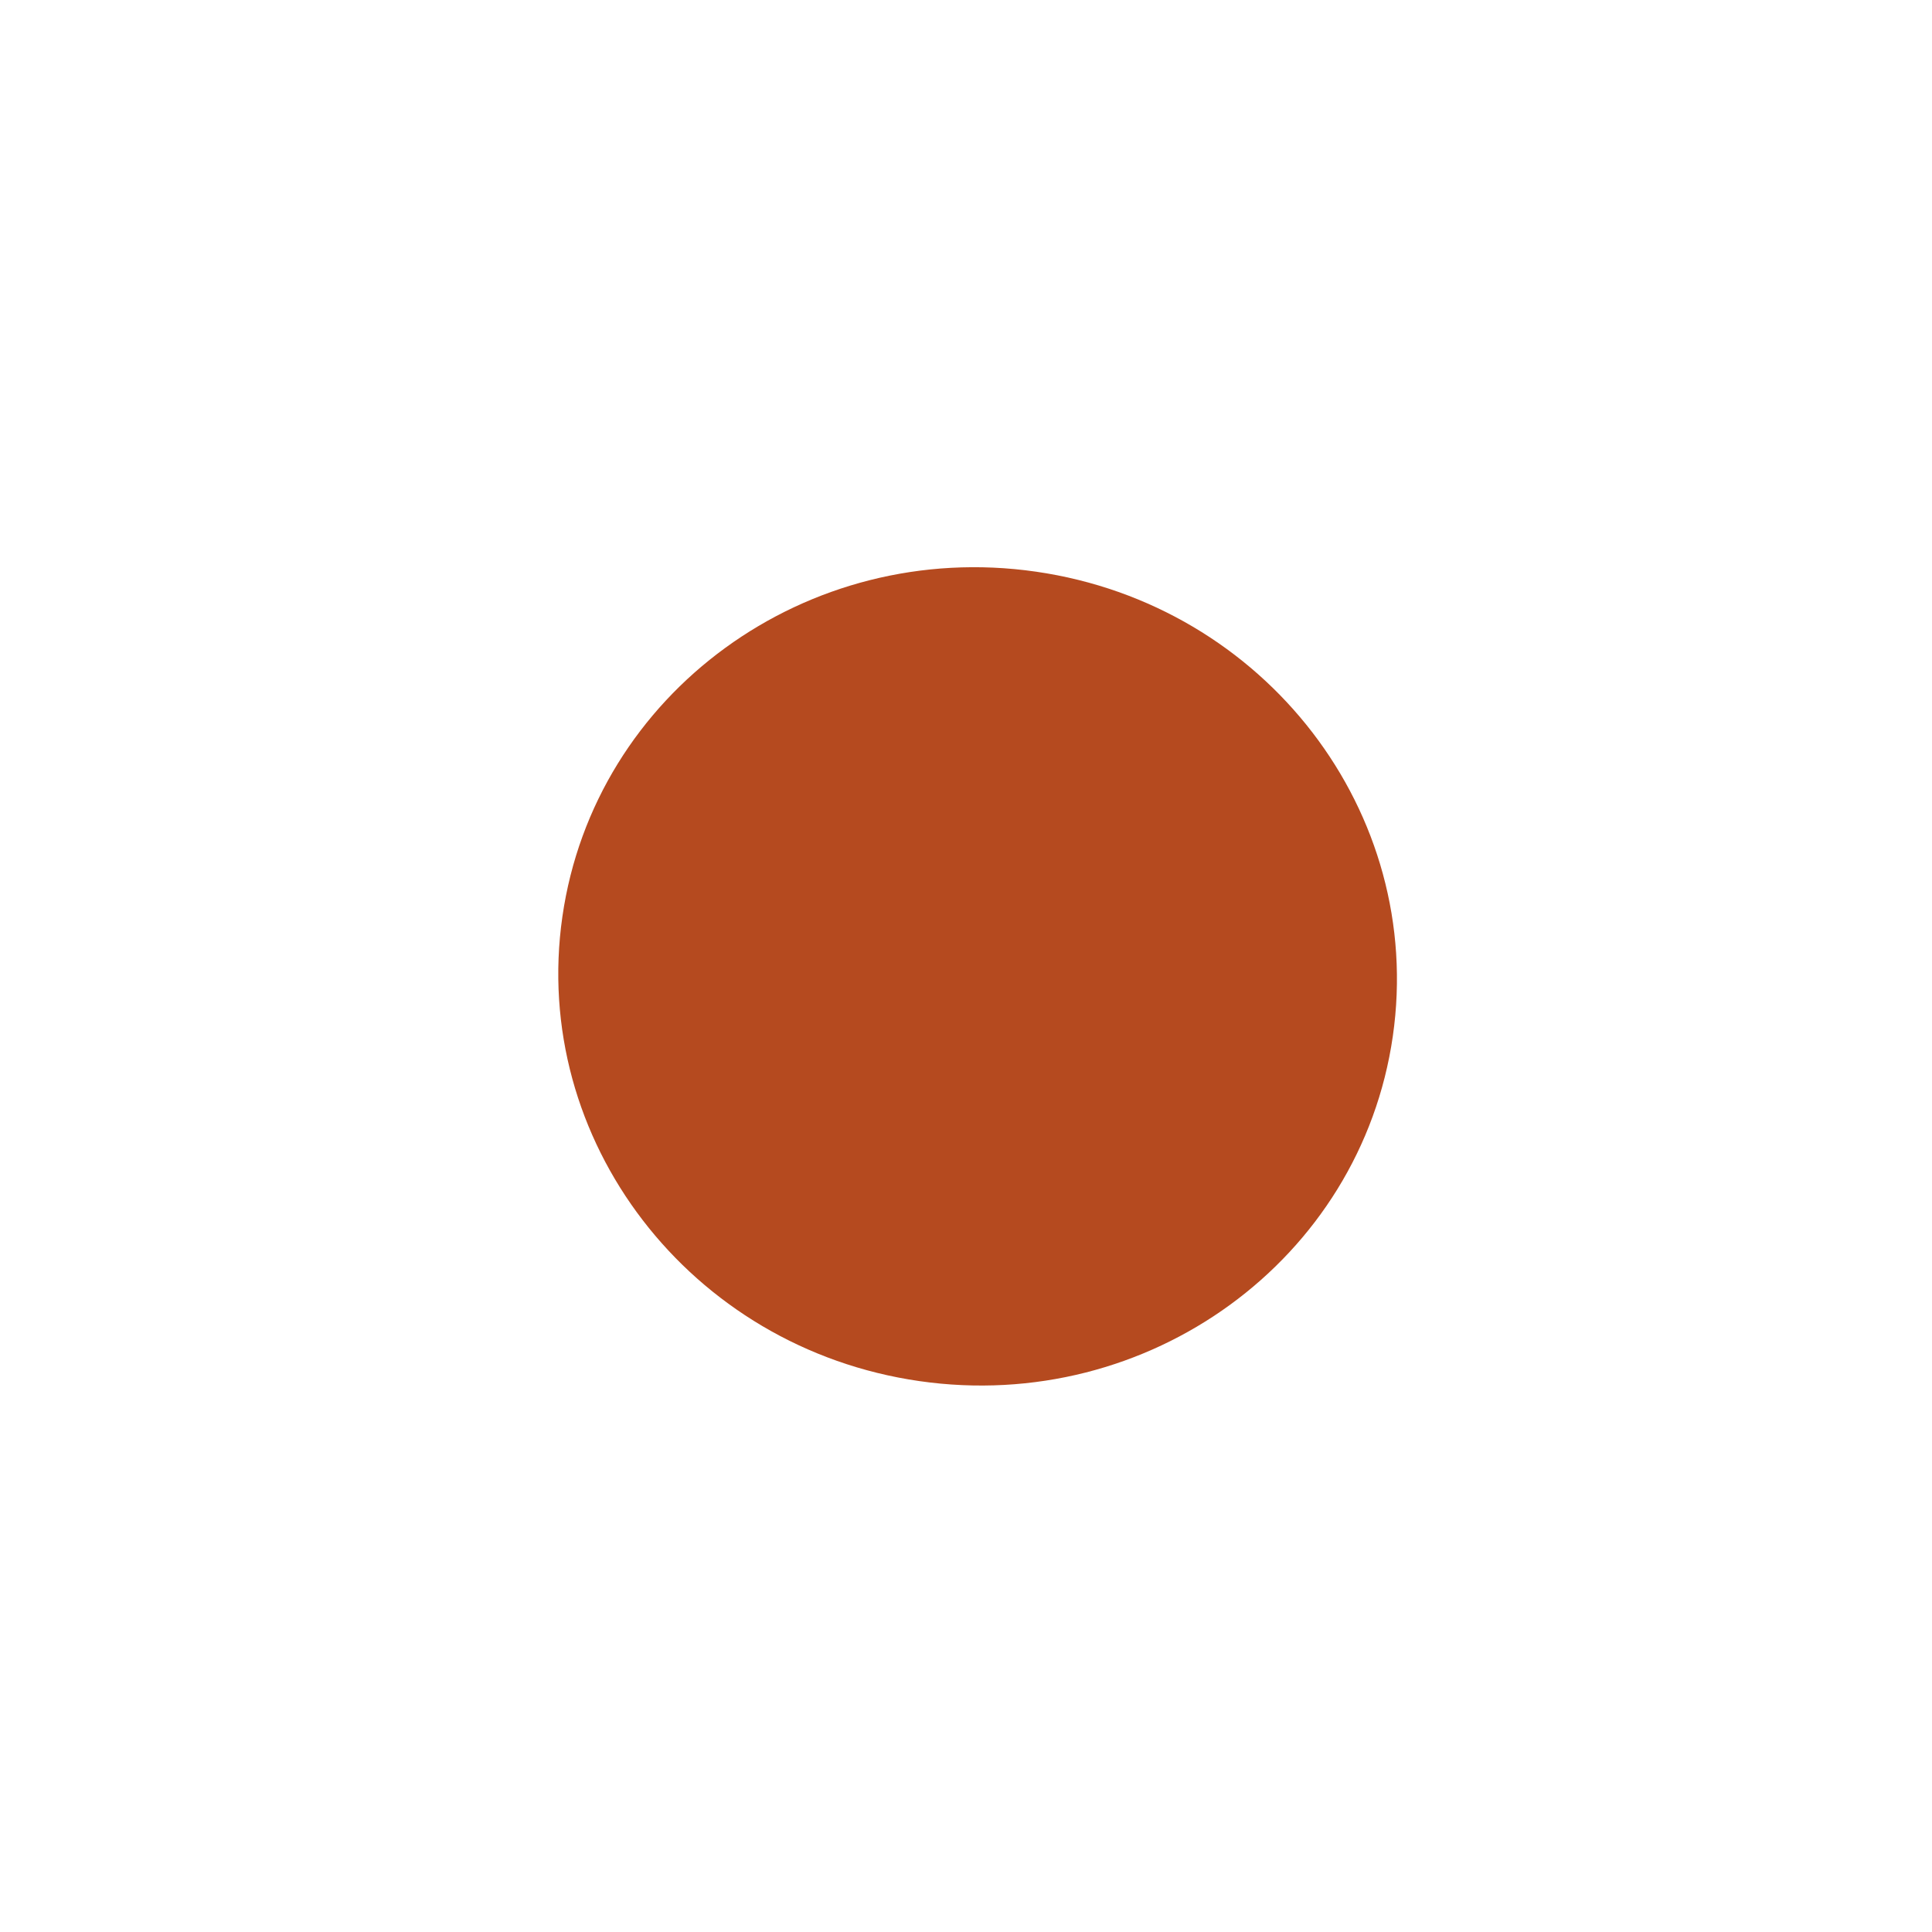
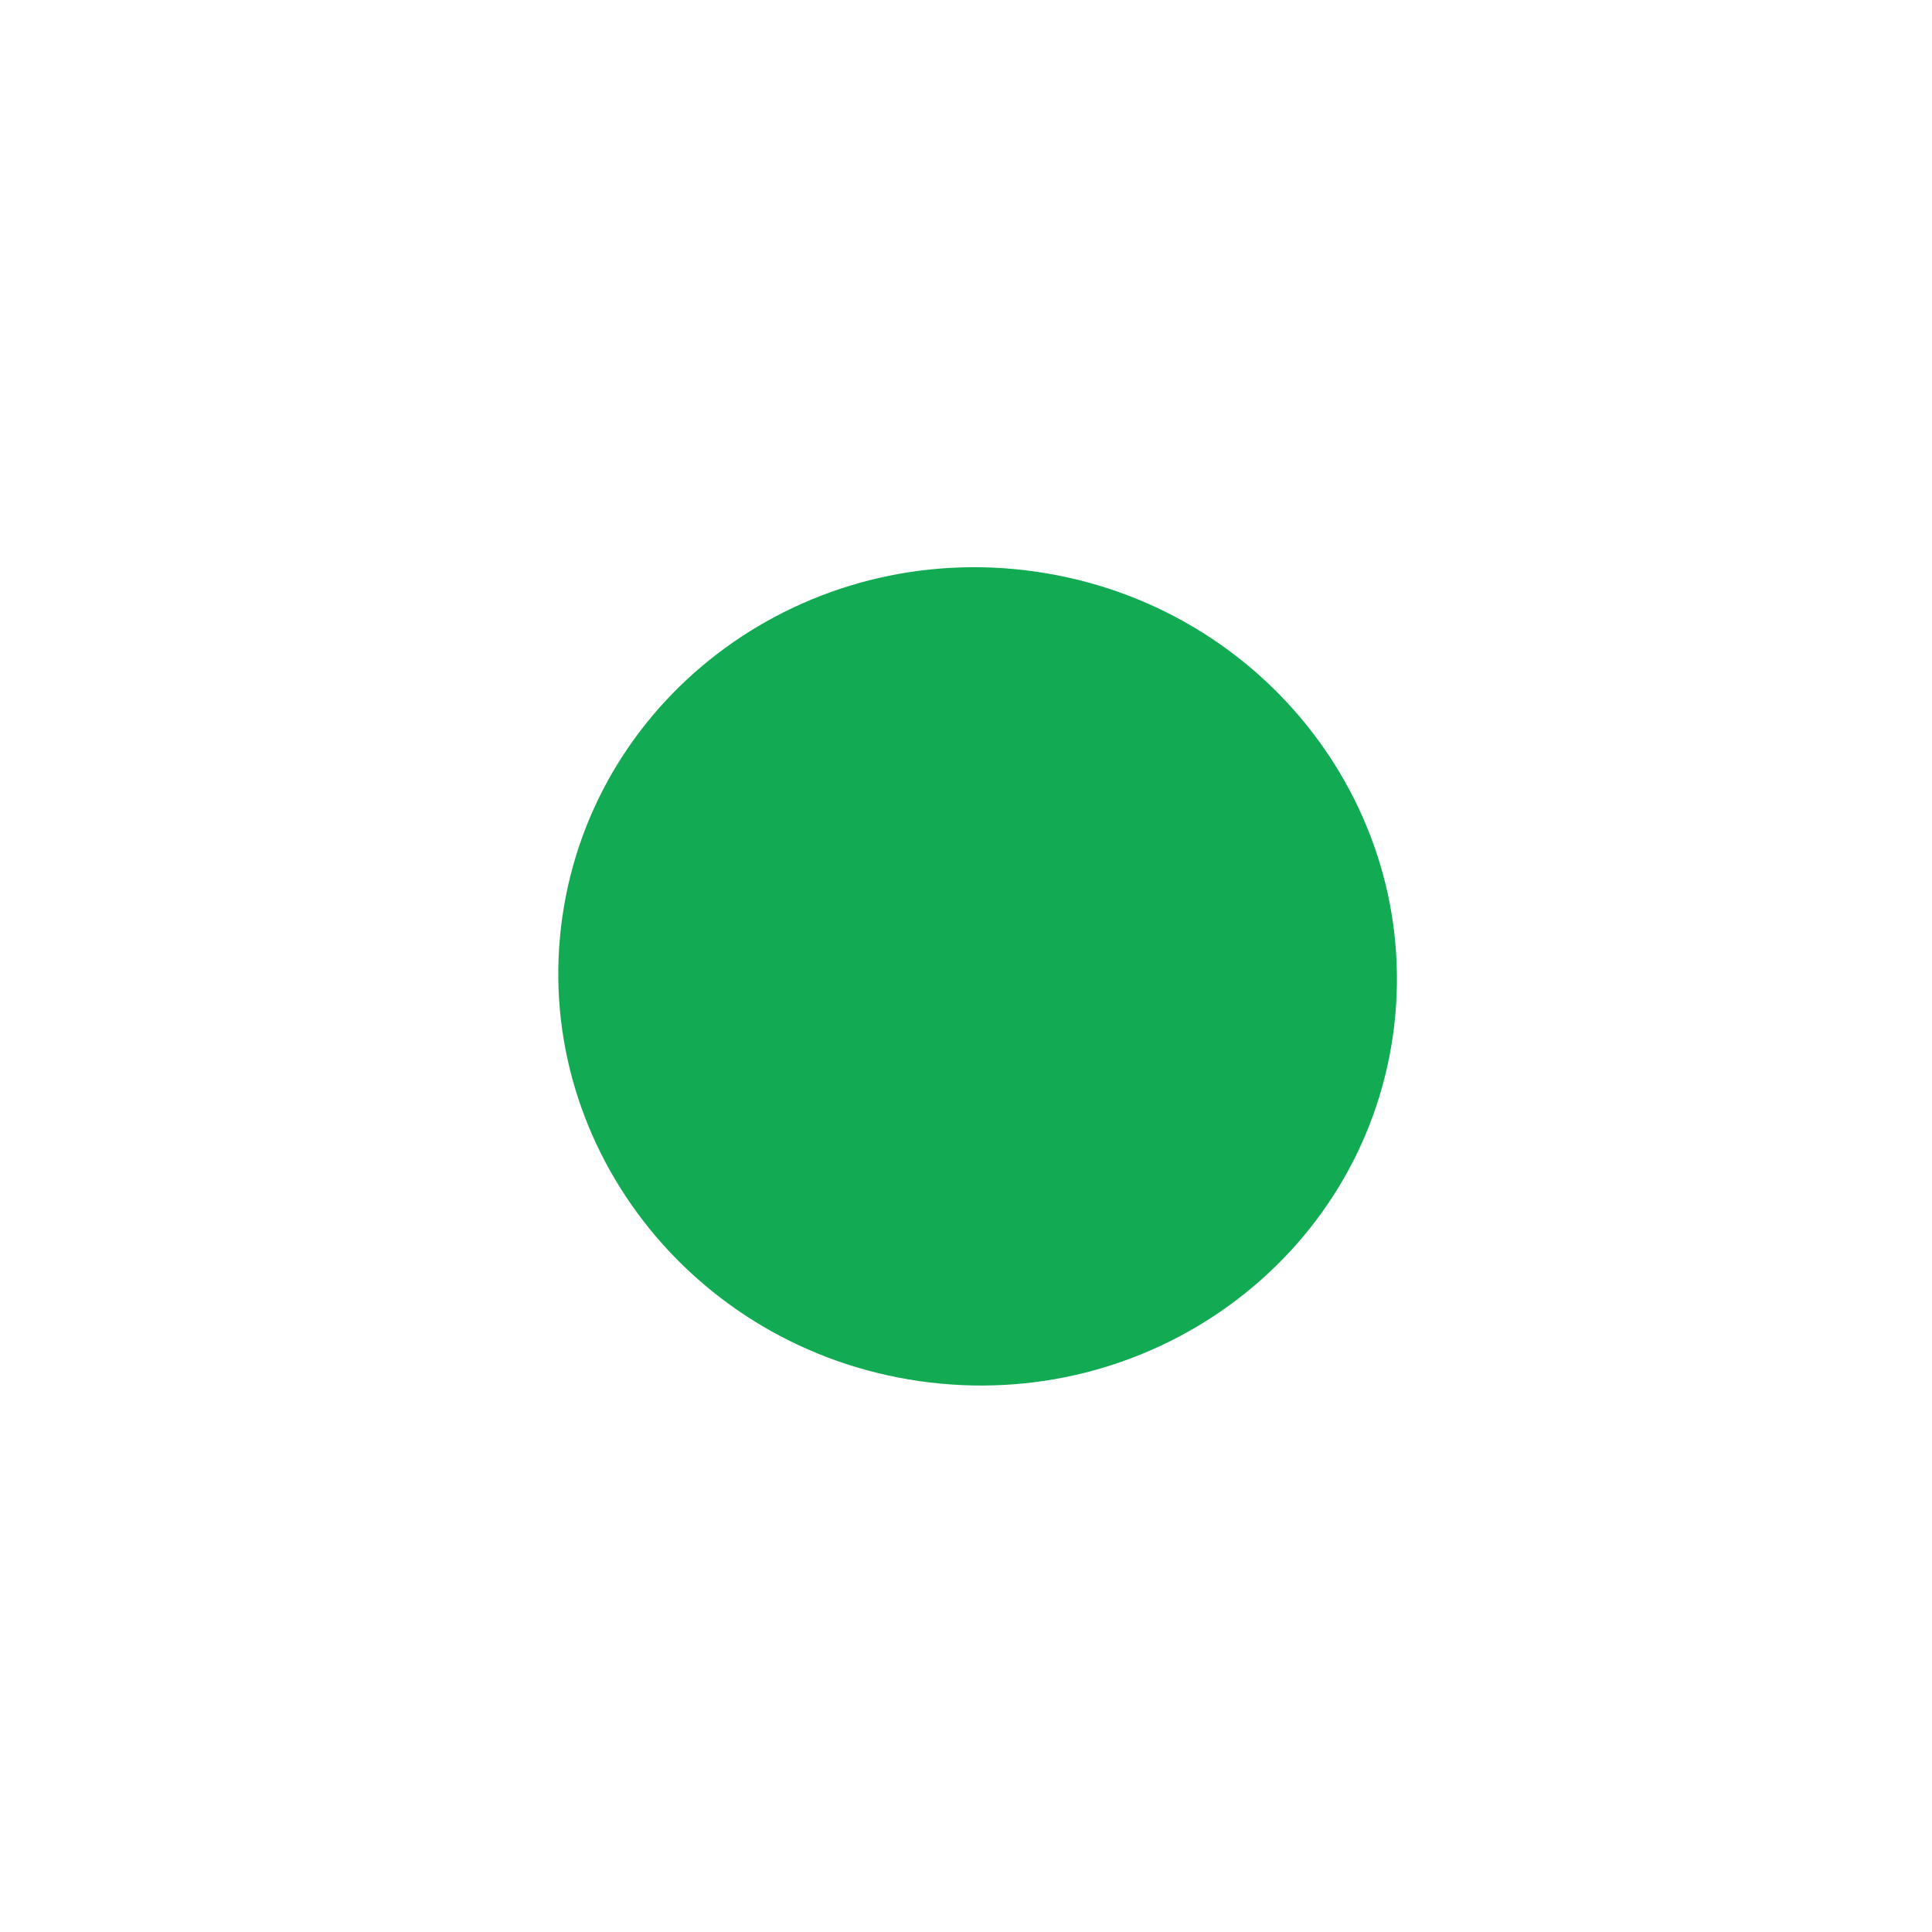
<svg xmlns="http://www.w3.org/2000/svg" version="1.1" id="Layer_1" x="0px" y="0px" viewBox="0 0 1080 1080" style="enable-background:new 0 0 1080 1080;" xml:space="preserve">
  <style type="text/css">
- 	.st0{fill:#B54A1F;}
+ 	.st0{fill:#13AA54;}
</style>
  <ellipse transform="matrix(0.1426 -0.9898 0.9898 0.1426 -71.7029 1008.89)" class="st0" cx="546.5" cy="545.83" rx="228.57" ry="234.5" />
</svg>
